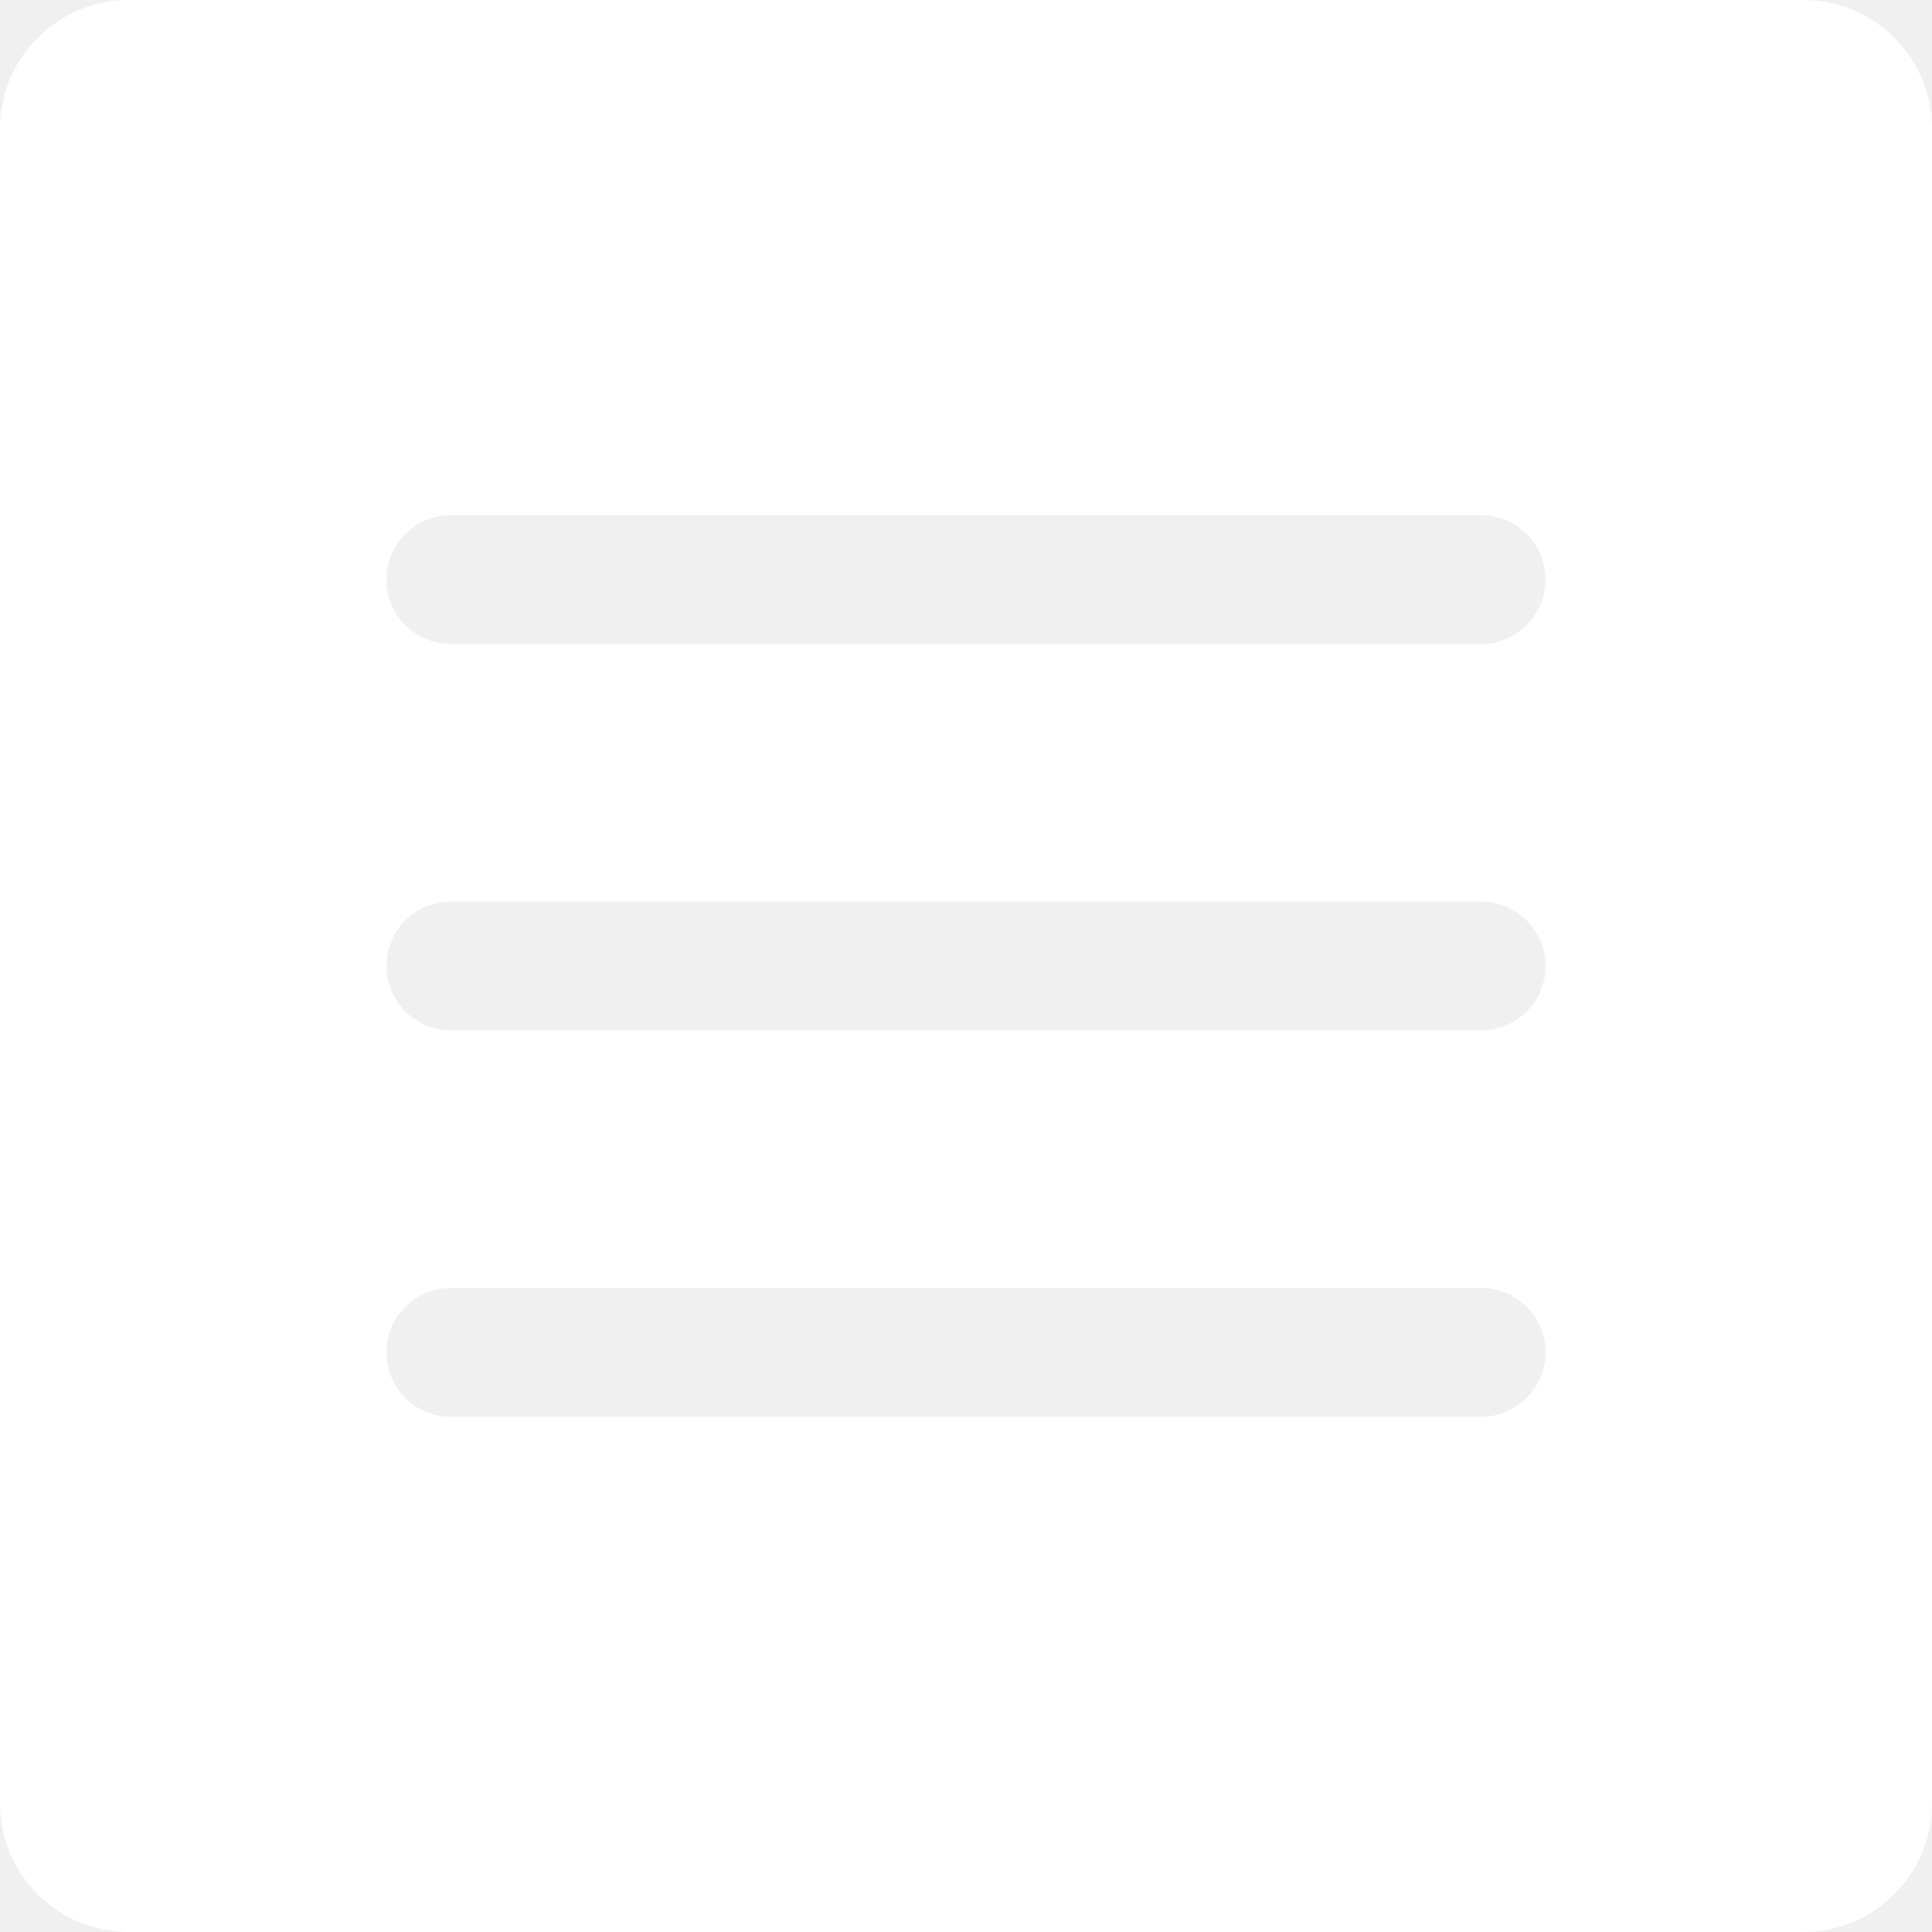
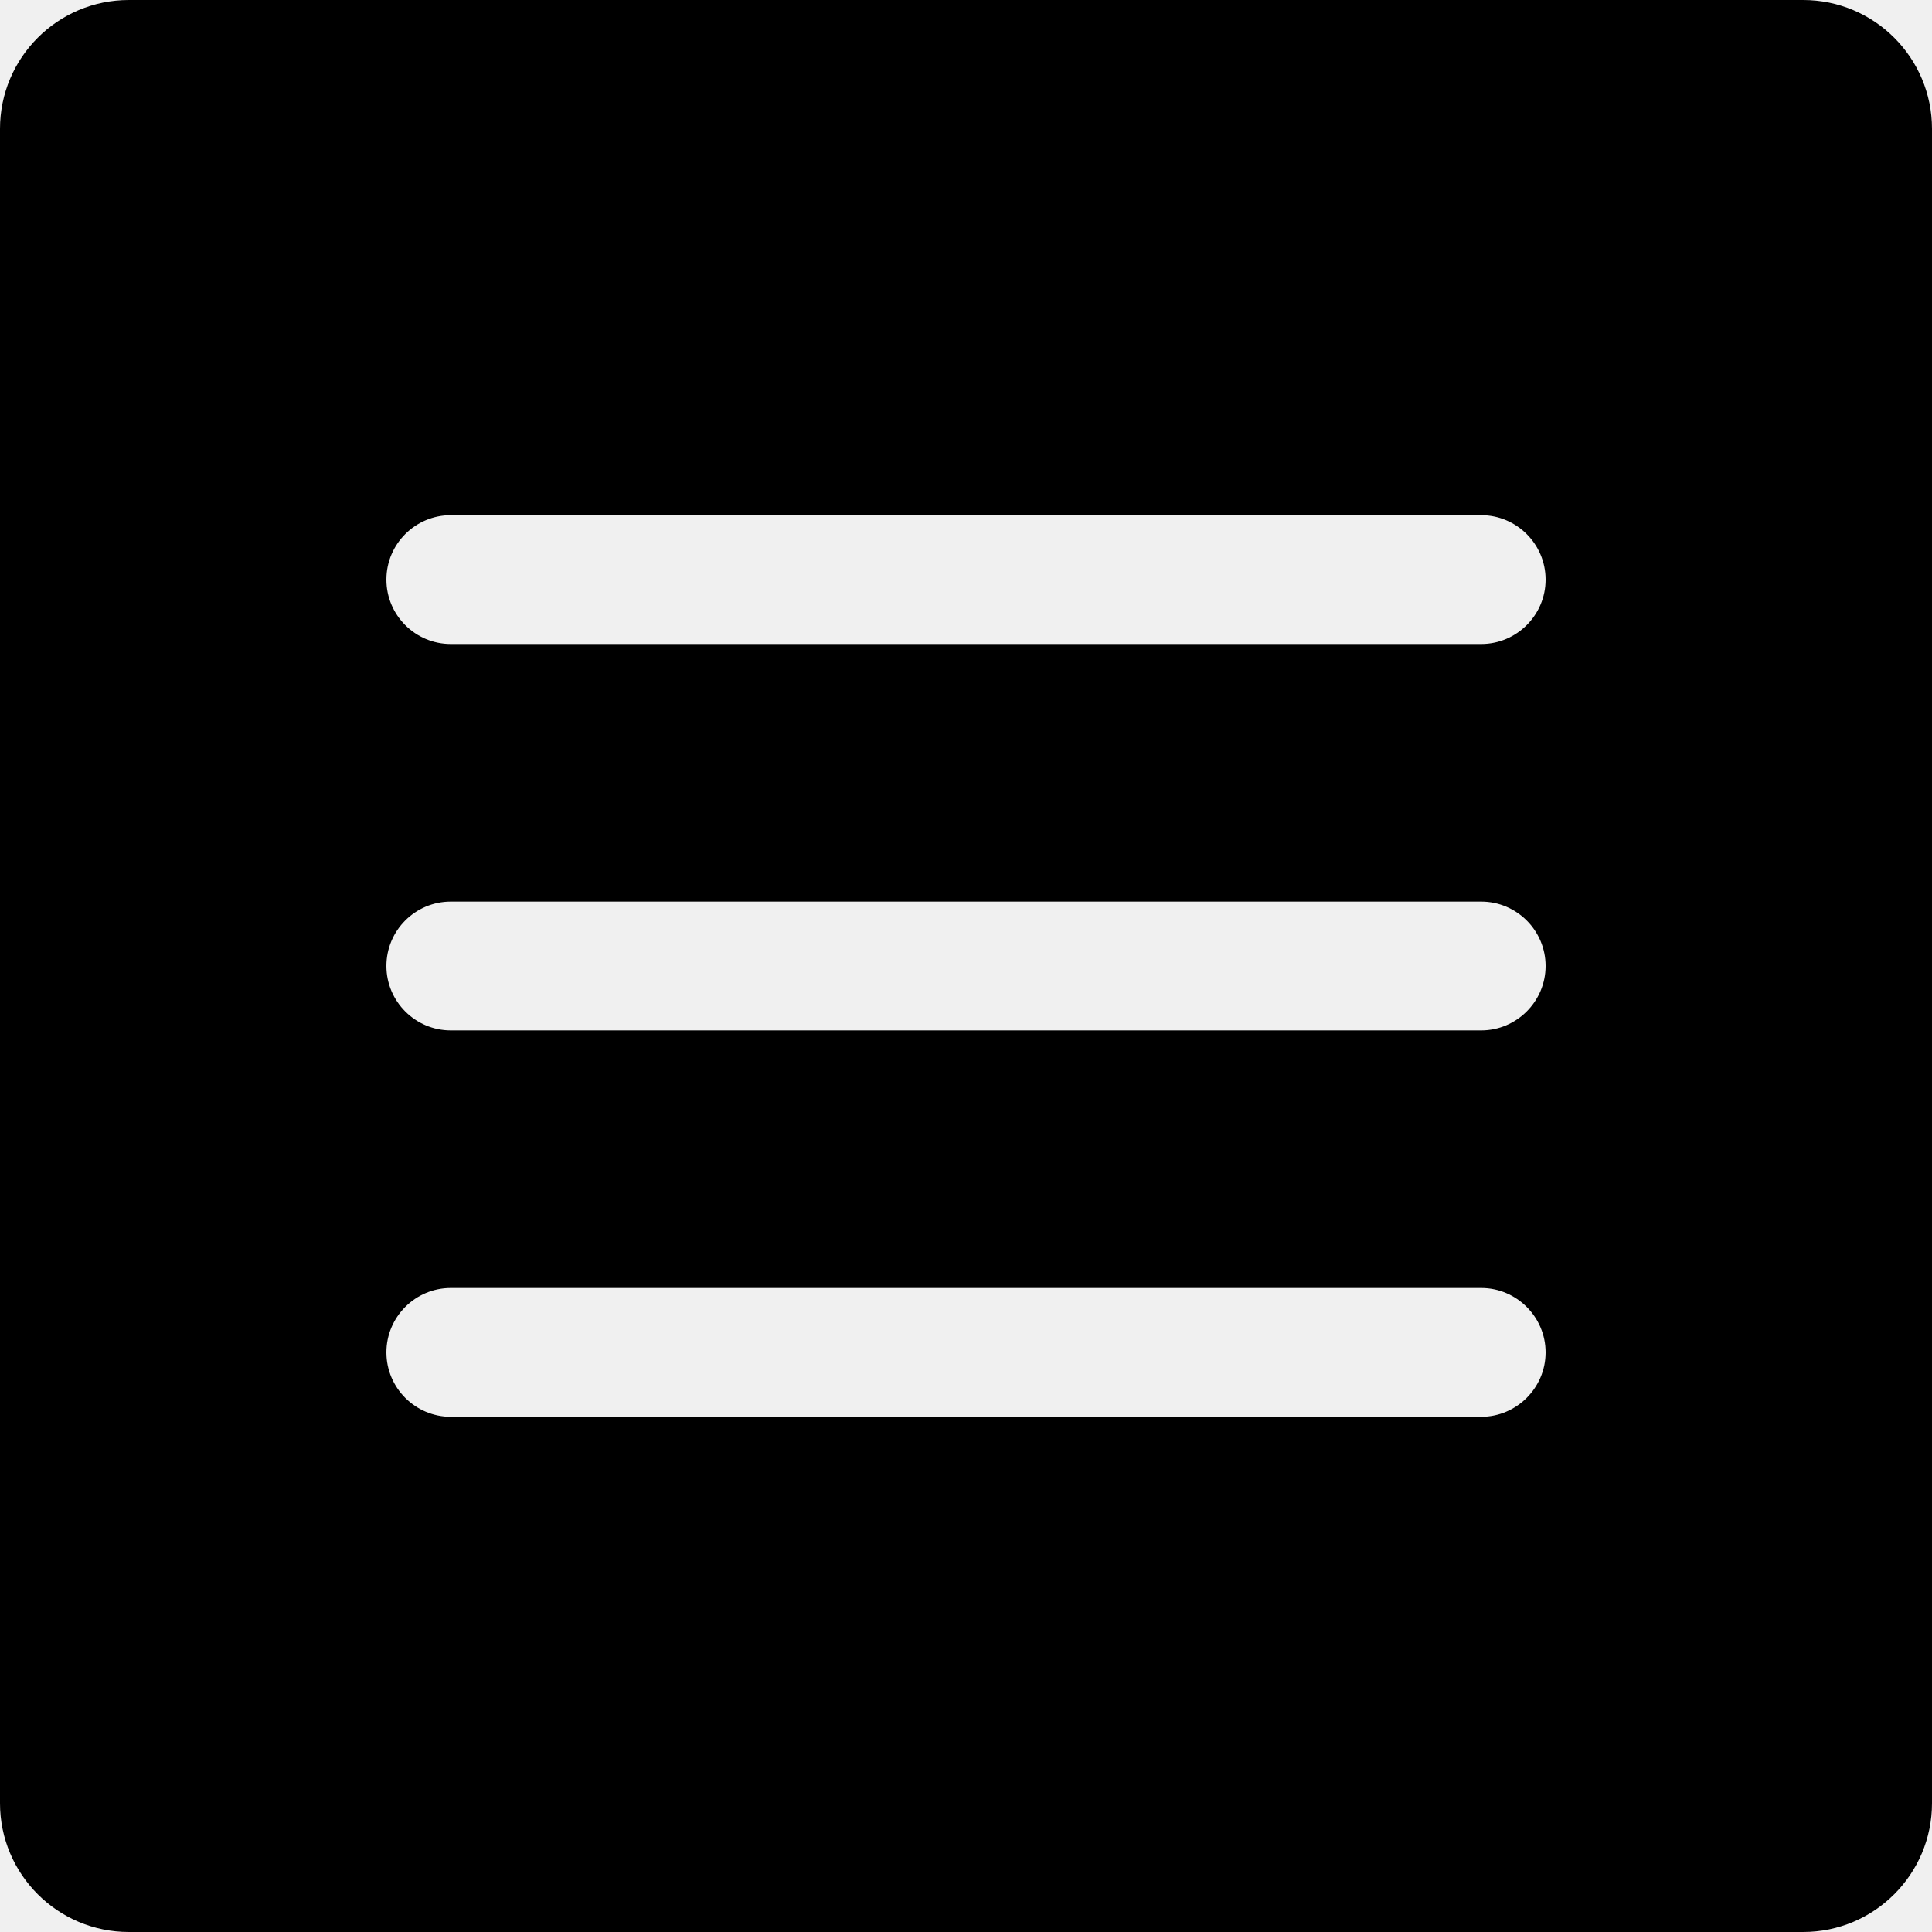
<svg xmlns="http://www.w3.org/2000/svg" version="1.1" id="Capa_1" x="0px" y="0px" viewBox="0 0 476.737 476.737" style="enable-background:new 0 0 476.737 476.737;" xml:space="preserve" width="512px" height="512px">
  <g>
    <g>
      <g>
-         <path d="M444.955,0H31.782C14.239,0,0,14.239,0,31.782v413.172c0,17.544,14.239,31.782,31.782,31.782     h413.172c17.544,0,31.782-14.239,31.782-31.782V31.782C476.737,14.239,462.499,0,444.955,0z M365.499,349.607h-254.26     c-8.772,0-15.891-7.151-15.891-15.891c0-8.74,7.119-15.891,15.891-15.891h254.26c8.74,0,15.891,7.151,15.891,15.891     C381.39,342.456,374.239,349.607,365.499,349.607z M365.499,254.26h-254.26c-8.772,0-15.891-7.151-15.891-15.891     c0-8.772,7.119-15.891,15.891-15.891h254.26c8.74,0,15.891,7.119,15.891,15.891C381.39,247.109,374.239,254.26,365.499,254.26z      M365.499,158.912h-254.26c-8.772,0-15.891-7.119-15.891-15.891c0-8.772,7.119-15.891,15.891-15.891h254.26     c8.74,0,15.891,7.119,15.891,15.891C381.39,151.793,374.239,158.912,365.499,158.912z" fill="#FFFFFF" />
+         <path d="M444.955,0H31.782C14.239,0,0,14.239,0,31.782v413.172c0,17.544,14.239,31.782,31.782,31.782     h413.172c17.544,0,31.782-14.239,31.782-31.782V31.782C476.737,14.239,462.499,0,444.955,0z M365.499,349.607h-254.26     c-8.772,0-15.891-7.151-15.891-15.891c0-8.74,7.119-15.891,15.891-15.891h254.26c8.74,0,15.891,7.151,15.891,15.891     C381.39,342.456,374.239,349.607,365.499,349.607z M365.499,254.26h-254.26c-8.772,0-15.891-7.151-15.891-15.891     c0-8.772,7.119-15.891,15.891-15.891h254.26c8.74,0,15.891,7.119,15.891,15.891C381.39,247.109,374.239,254.26,365.499,254.26z      M365.499,158.912h-254.26c-8.772,0-15.891-7.119-15.891-15.891c0-8.772,7.119-15.891,15.891-15.891h254.26     c8.74,0,15.891,7.119,15.891,15.891C381.39,151.793,374.239,158.912,365.499,158.912z" />
      </g>
    </g>
  </g>
  <g>
</g>
  <g>
</g>
  <g>
</g>
  <g>
</g>
  <g>
</g>
  <g>
</g>
  <g>
</g>
  <g>
</g>
  <g>
</g>
  <g>
</g>
  <g>
</g>
  <g>
</g>
  <g>
</g>
  <g>
</g>
  <g>
</g>
</svg>
